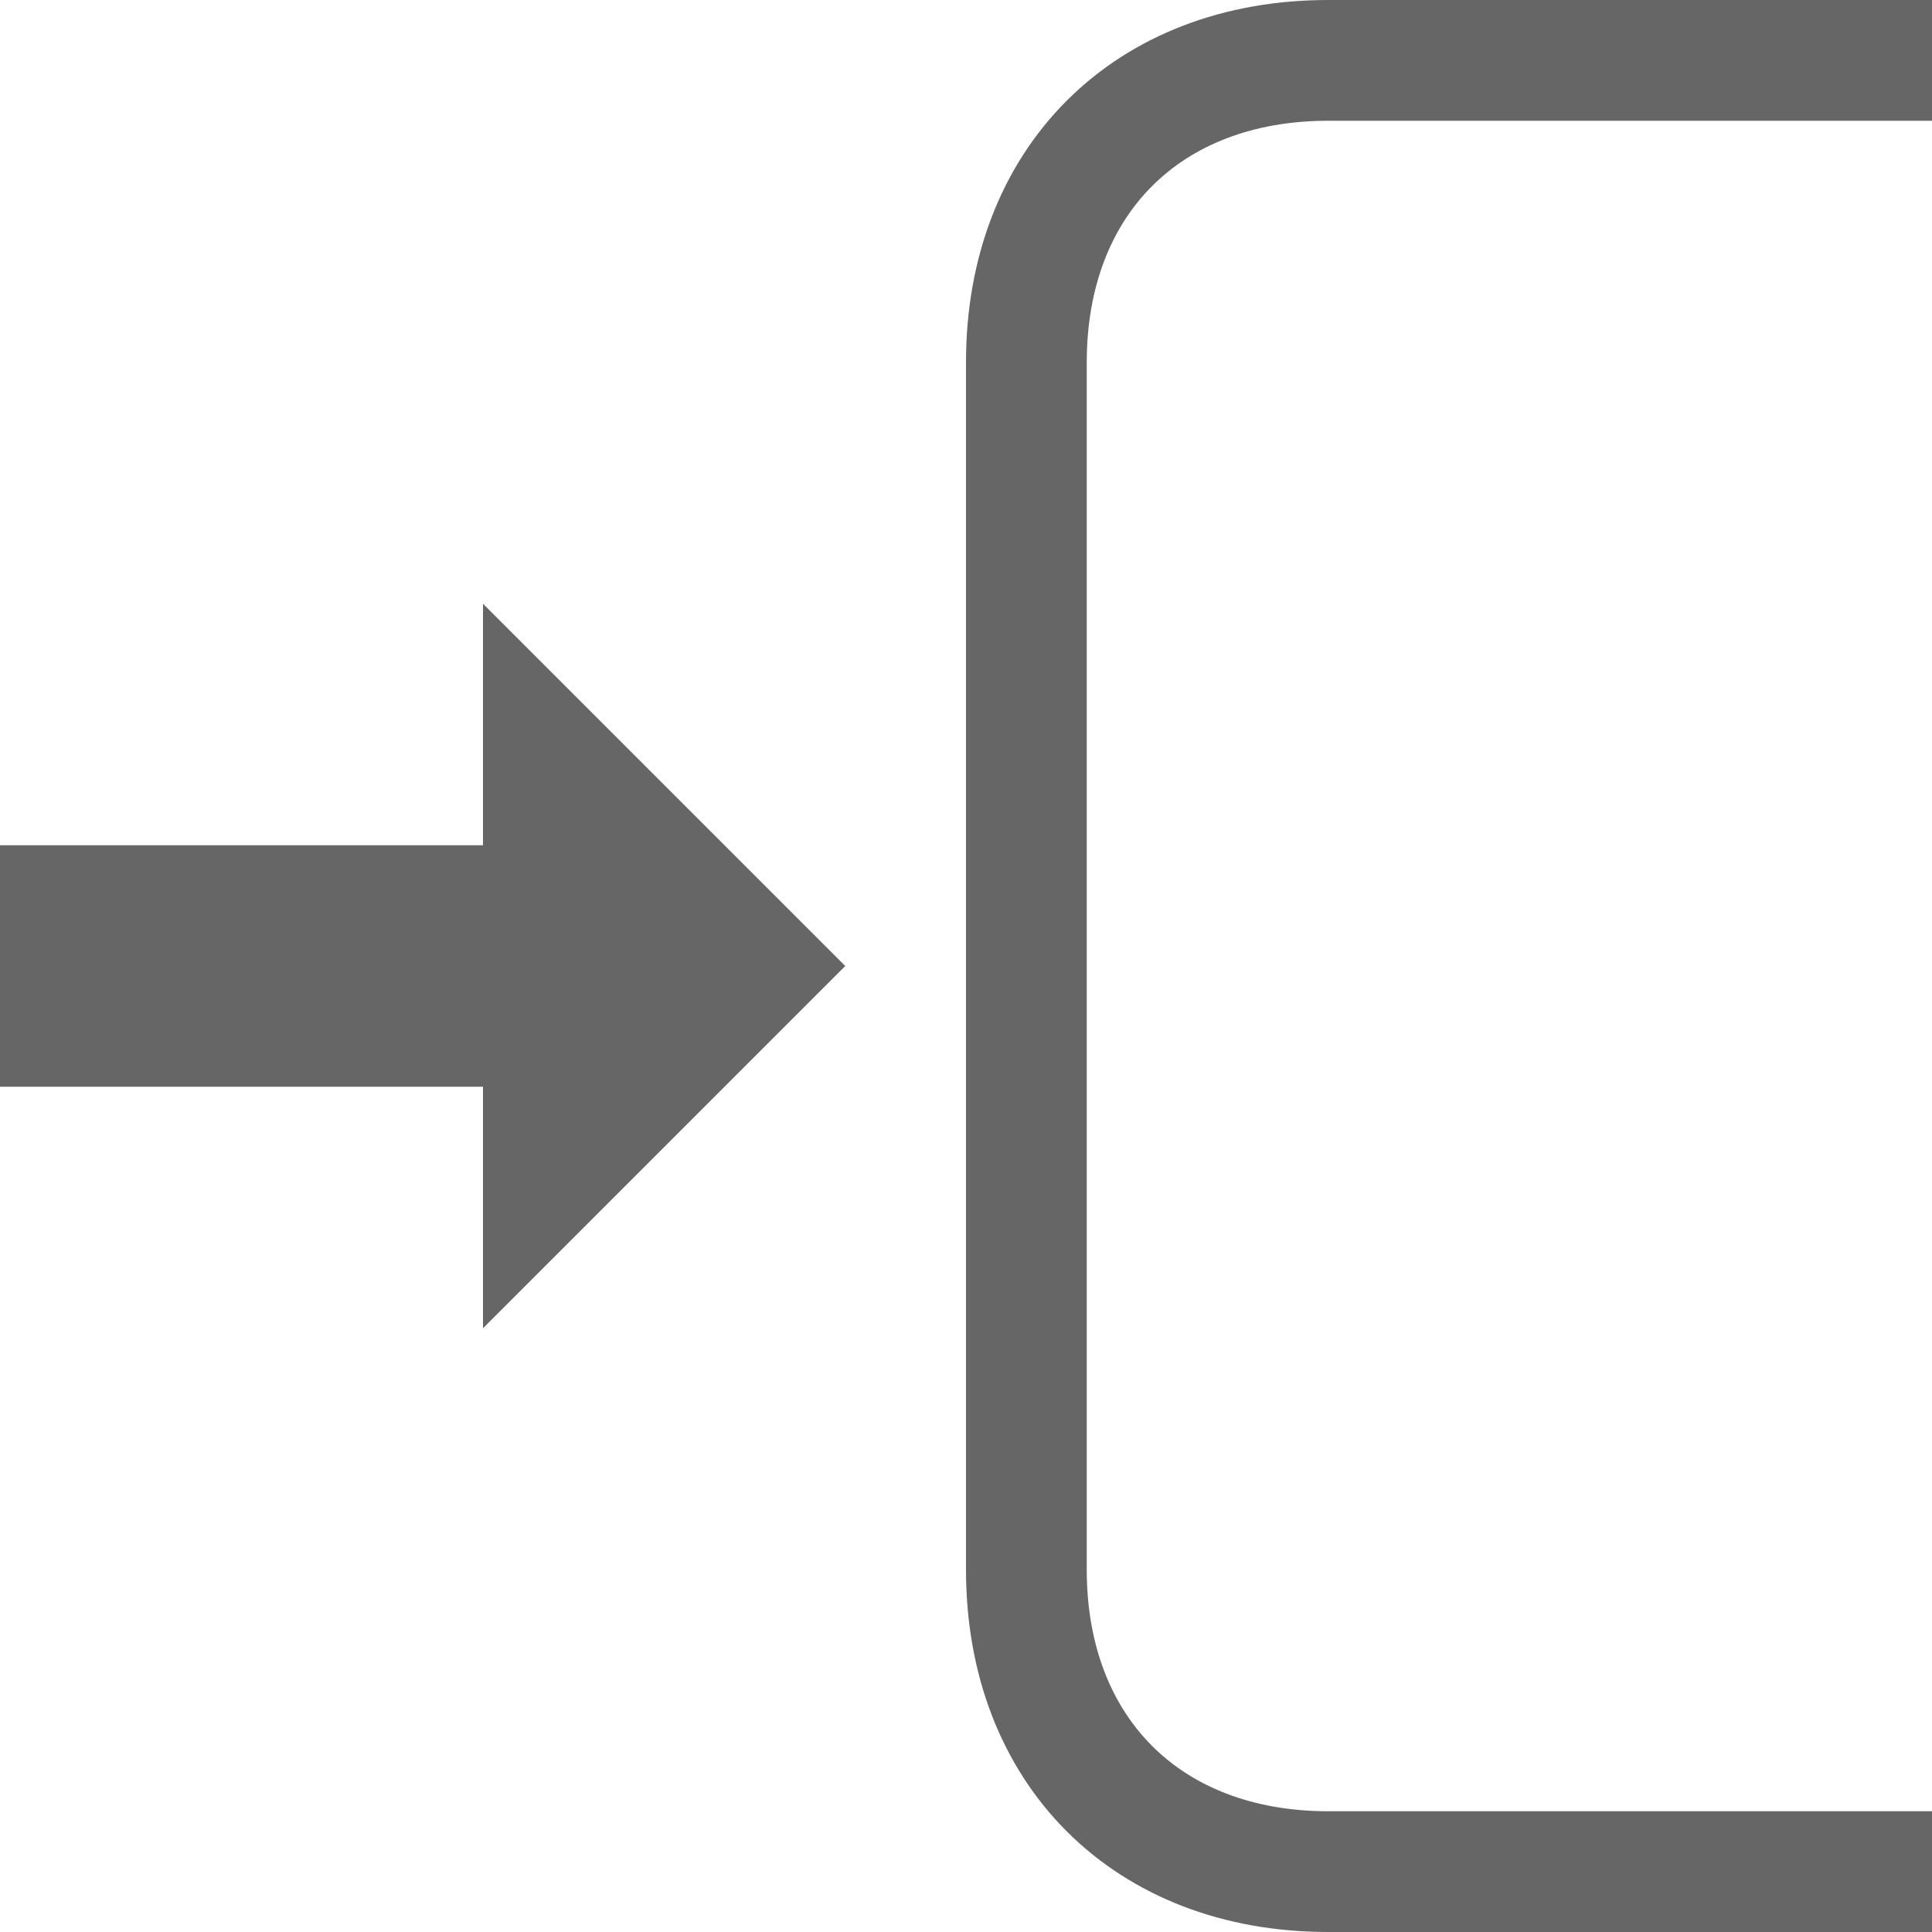
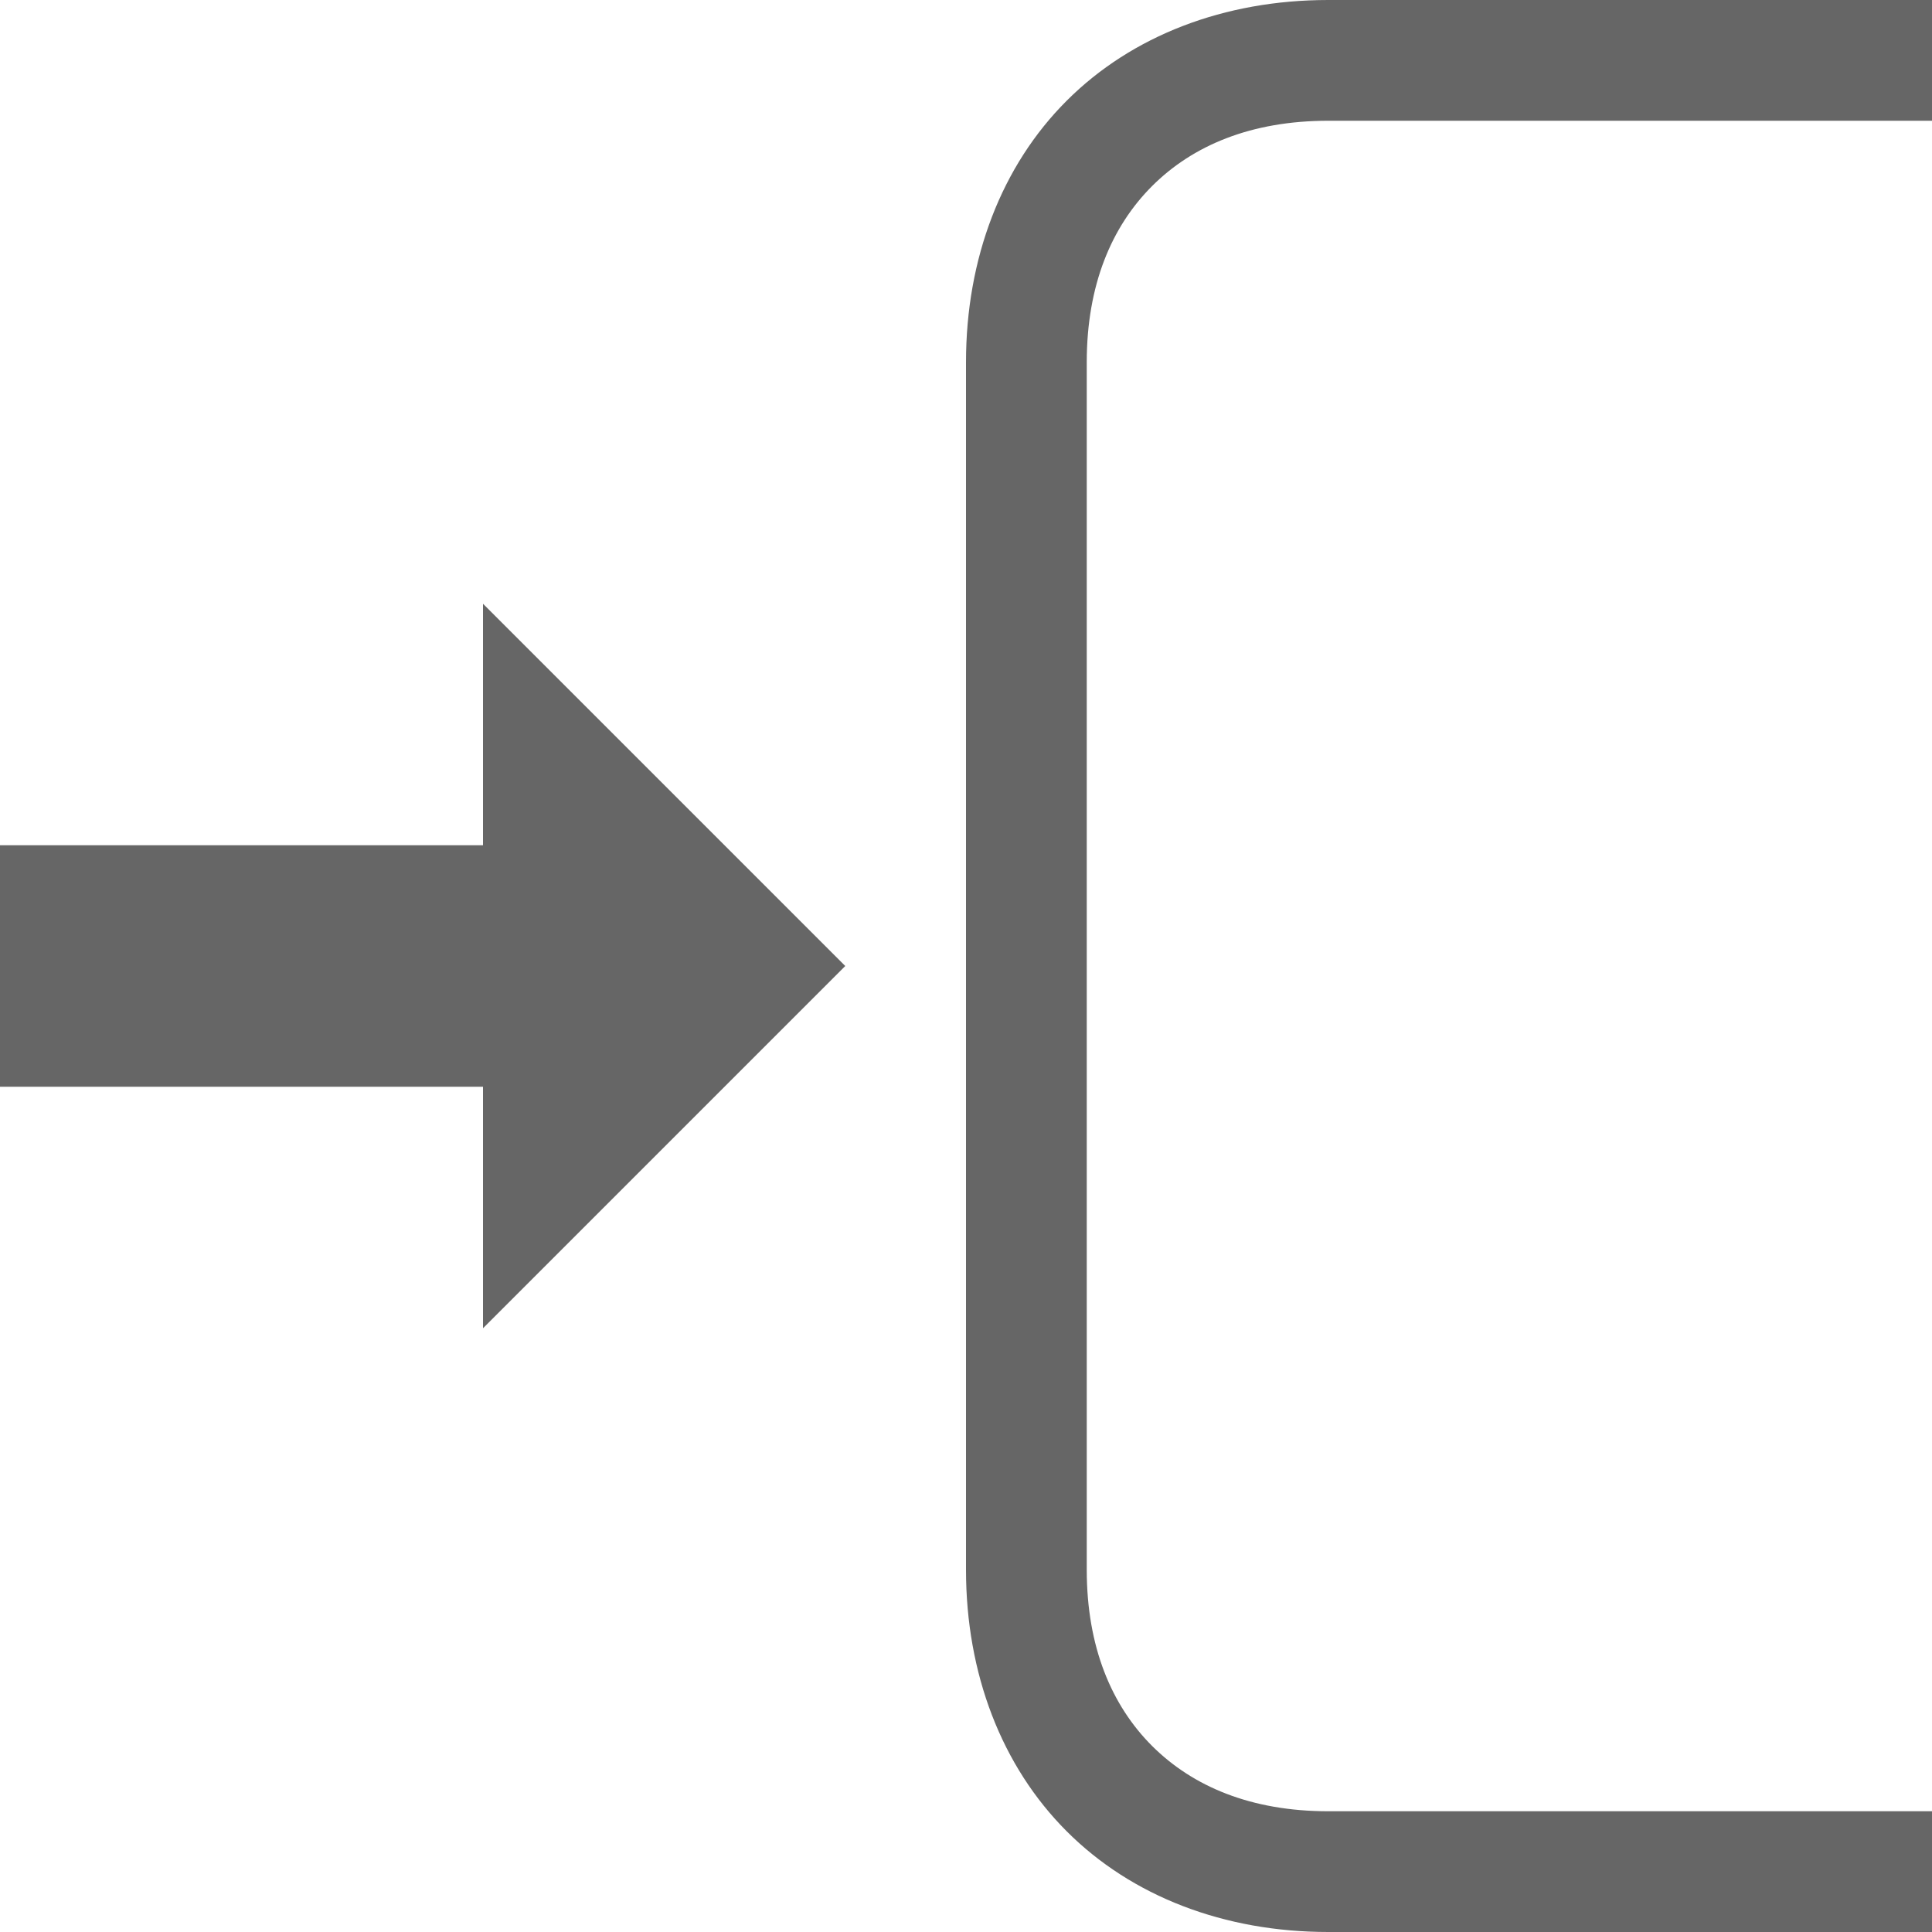
<svg xmlns="http://www.w3.org/2000/svg" id="svg6" version="1.1" width="16" height="16">
  <defs id="defs10">
    </defs>
  <g id="layer1" style="display:none">
    <rect style="fill:none;stroke:#666666;stroke-width:2;stroke-miterlimit:4;stroke-dasharray:none;stroke-opacity:1" id="rect4537" width="13" height="13" x="1" y="1" ry="2.421" />
  </g>
-   <path style="display:inline;fill:none;stroke:#666666;stroke-width:1;stroke-miterlimit:4;stroke-dasharray:none;stroke-opacity:1" d="M 16,15.5 H 11 C 9.5,15.5 8.5,14.5 8.5,13 V 3 c 0,-1.5 1,-2.5 2.5,-2.5 h 5" id="rect4537-3" />
-   <path style="fill:none;stroke:#666666;stroke-width:2;stroke-linecap:butt;stroke-linejoin:miter;stroke-miterlimit:4;stroke-dasharray:none;stroke-opacity:1" d="M 0,8 H 5" id="path852" />
+   <path style="color:#000000;font-style:normal;font-variant:normal;font-weight:normal;font-stretch:normal;font-size:medium;line-height:normal;font-family:sans-serif;font-variant-ligatures:normal;font-variant-position:normal;font-variant-caps:normal;font-variant-numeric:normal;font-variant-alternates:normal;font-feature-settings:normal;text-indent:0;text-align:start;text-decoration:none;text-decoration-line:none;text-decoration-style:solid;text-decoration-color:#000000;letter-spacing:normal;word-spacing:normal;text-transform:none;writing-mode:lr-tb;direction:ltr;text-orientation:mixed;dominant-baseline:auto;baseline-shift:baseline;text-anchor:start;white-space:normal;shape-padding:0;clip-rule:nonzero;display:inline;overflow:visible;visibility:visible;opacity:1;isolation:auto;mix-blend-mode:normal;color-interpolation:sRGB;color-interpolation-filters:linearRGB;solid-color:#000000;solid-opacity:1;vector-effect:none;fill:#666666;fill-opacity:1;fill-rule:nonzero;stroke:none;stroke-width:1;stroke-linecap:butt;stroke-linejoin:miter;stroke-miterlimit:4;stroke-dasharray:none;stroke-dashoffset:0;stroke-opacity:1;color-rendering:auto;image-rendering:auto;shape-rendering:auto;text-rendering:auto;enable-background:accumulate" d="M 11,0 C 10.139,0 9.373,0.295 8.834,0.834 8.295,1.372 8,2.139 8,3 v 10 c 0,0.861 0.295,1.627 0.834,2.166 C 9.372,15.705 10.139,16 11,16 h 5 V 15 H 11 C 10.361,15 9.878,14.795 9.541,14.459 9.205,14.123 9,13.639 9,13 V 3 C 9,2.361 9.205,1.877 9.541,1.541 9.877,1.205 10.361,1 11,1 h 5 V 0 Z" id="rect4537-3" />
+   <path style="color:#000000;font-style:normal;font-variant:normal;font-weight:normal;font-stretch:normal;font-size:medium;line-height:normal;font-family:sans-serif;font-variant-ligatures:normal;font-variant-position:normal;font-variant-caps:normal;font-variant-numeric:normal;font-variant-alternates:normal;font-feature-settings:normal;text-indent:0;text-align:start;text-decoration:none;text-decoration-line:none;text-decoration-style:solid;text-decoration-color:#000000;letter-spacing:normal;word-spacing:normal;text-transform:none;writing-mode:lr-tb;direction:ltr;text-orientation:mixed;dominant-baseline:auto;baseline-shift:baseline;text-anchor:start;white-space:normal;shape-padding:0;clip-rule:nonzero;display:inline;overflow:visible;visibility:visible;opacity:1;isolation:auto;mix-blend-mode:normal;color-interpolation:sRGB;color-interpolation-filters:linearRGB;solid-color:#000000;solid-opacity:1;vector-effect:none;fill:#666666;fill-opacity:1;fill-rule:nonzero;stroke:none;stroke-width:2;stroke-linecap:butt;stroke-linejoin:miter;stroke-miterlimit:4;stroke-dasharray:none;stroke-dashoffset:0;stroke-opacity:1;color-rendering:auto;image-rendering:auto;shape-rendering:auto;text-rendering:auto;enable-background:accumulate" d="M 0,7 V 9 H 5 V 7 Z" id="path852" />
  <path style="fill:#666666;fill-opacity:1;stroke:none;stroke-width:1px;stroke-linecap:butt;stroke-linejoin:miter;stroke-opacity:1" d="m 4,5 v 6 L 7,8 Z" id="path858" />
</svg>
